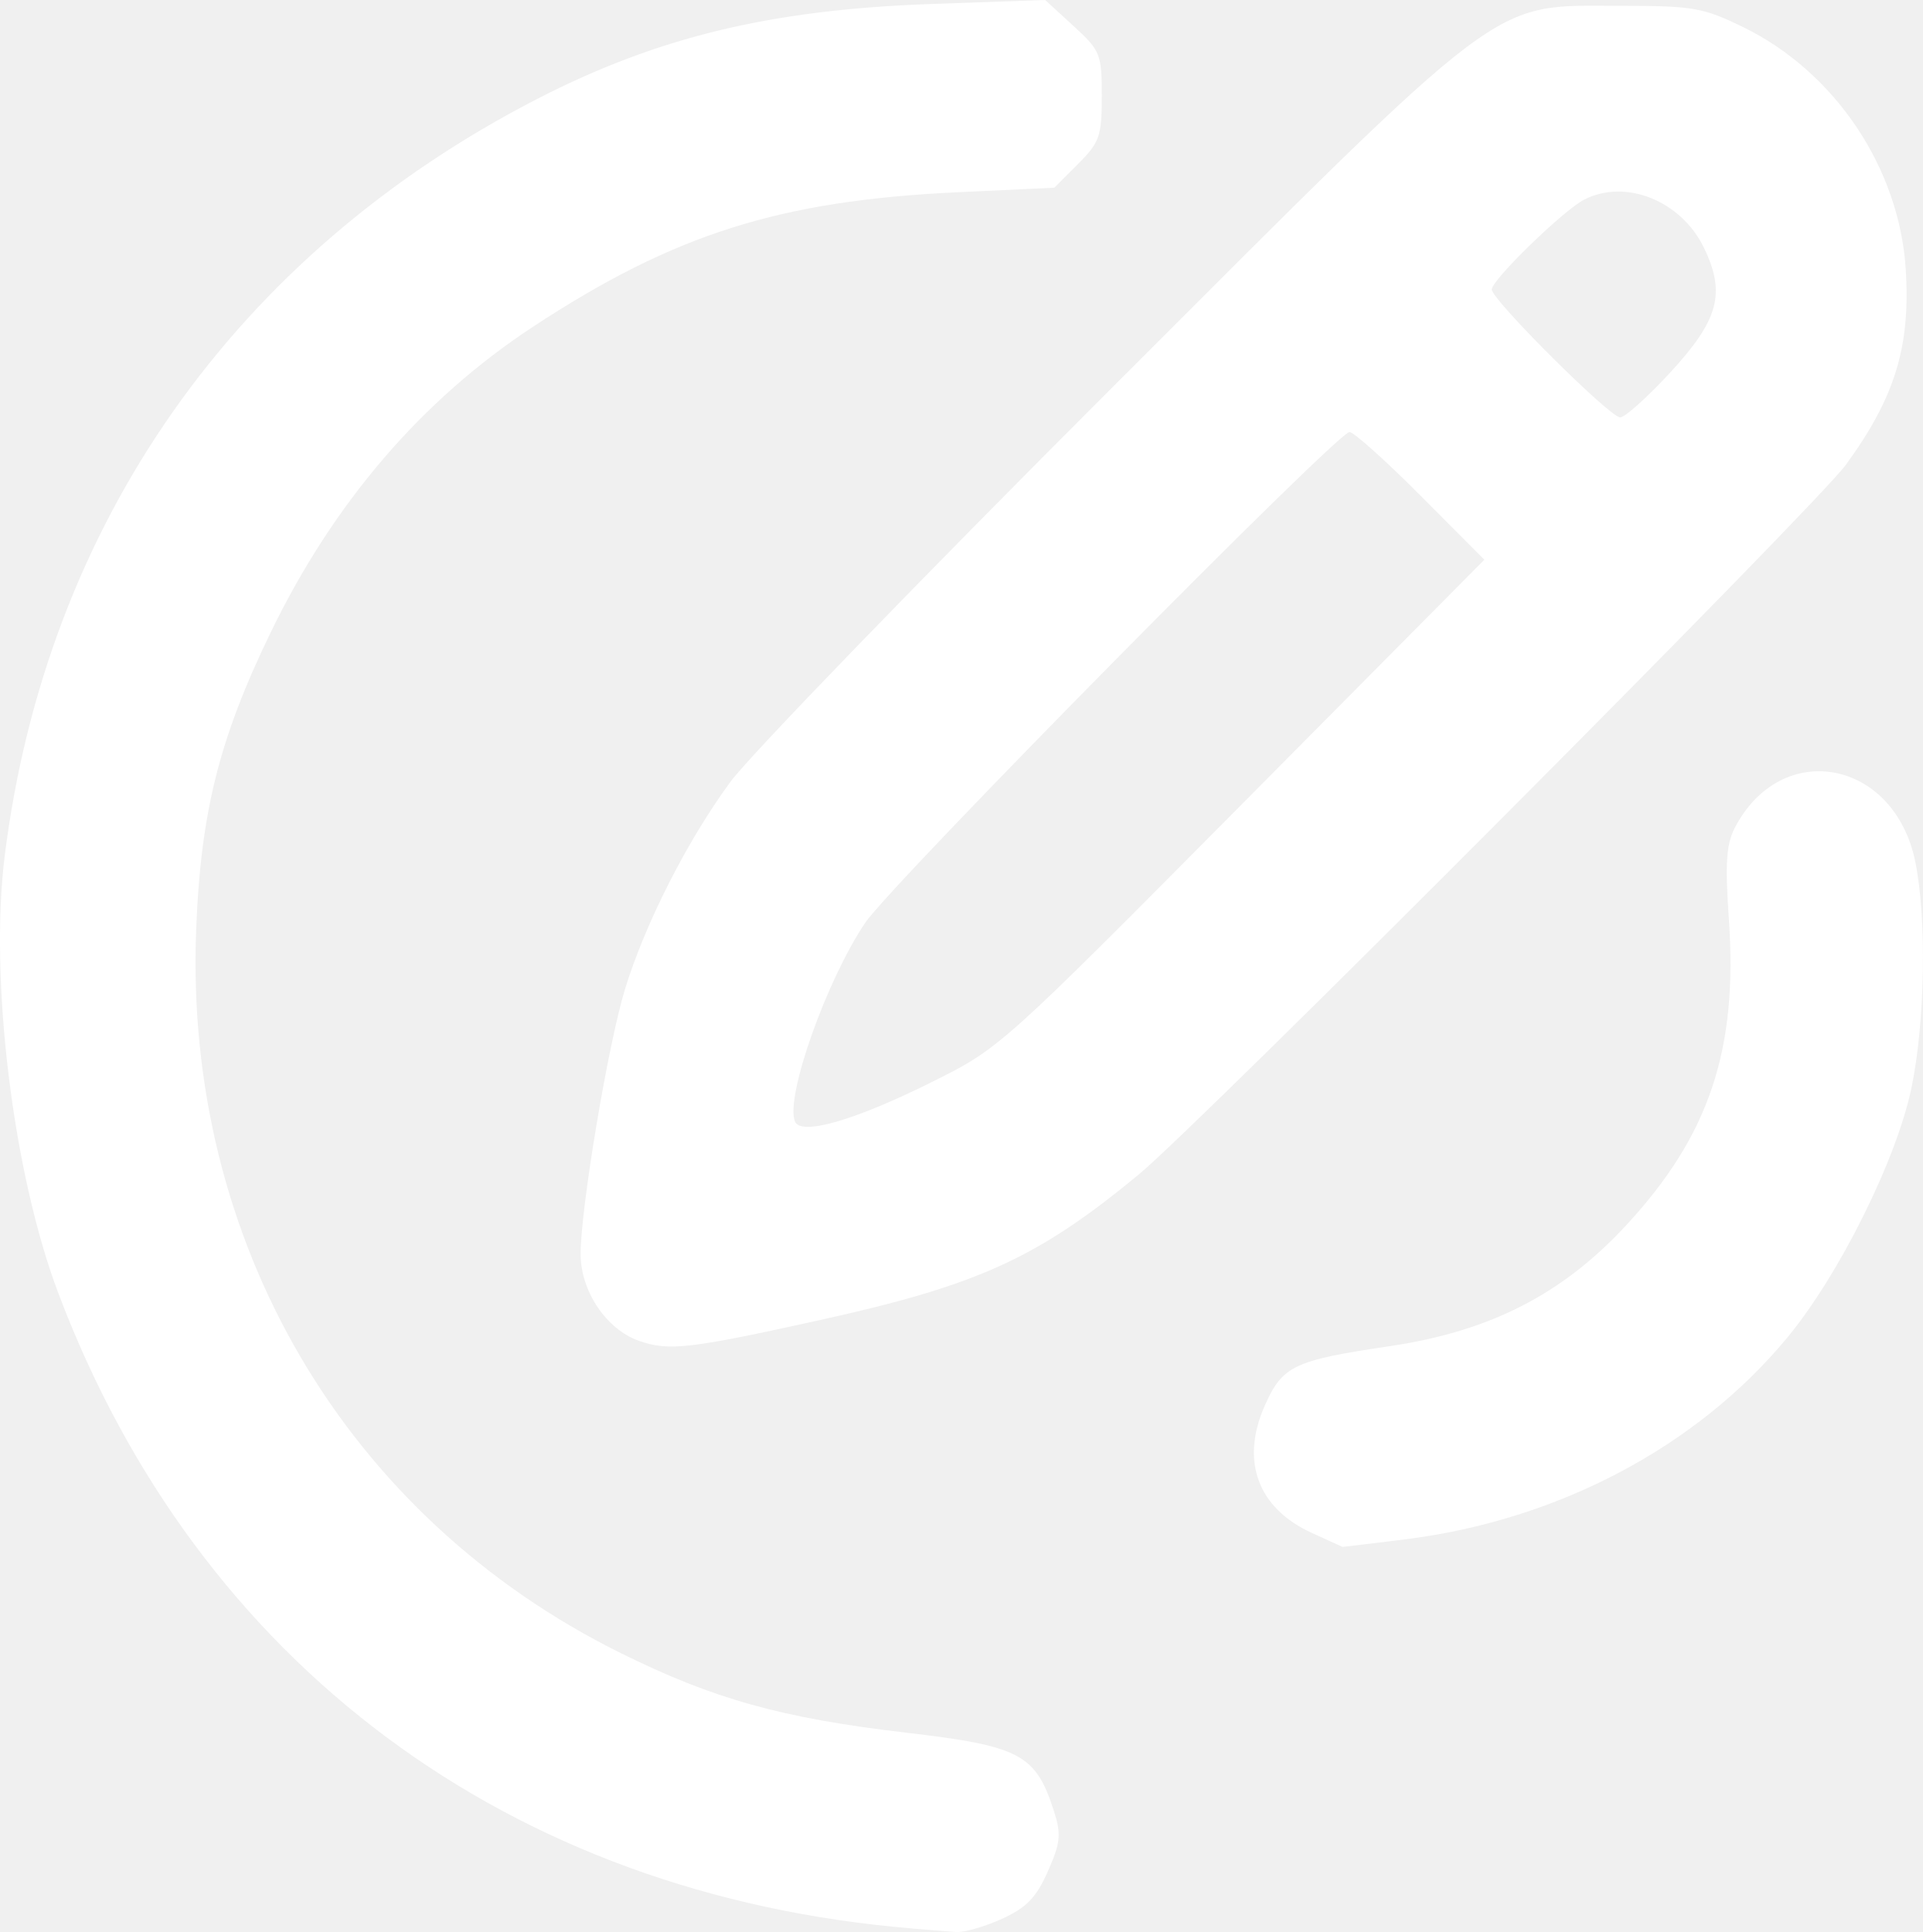
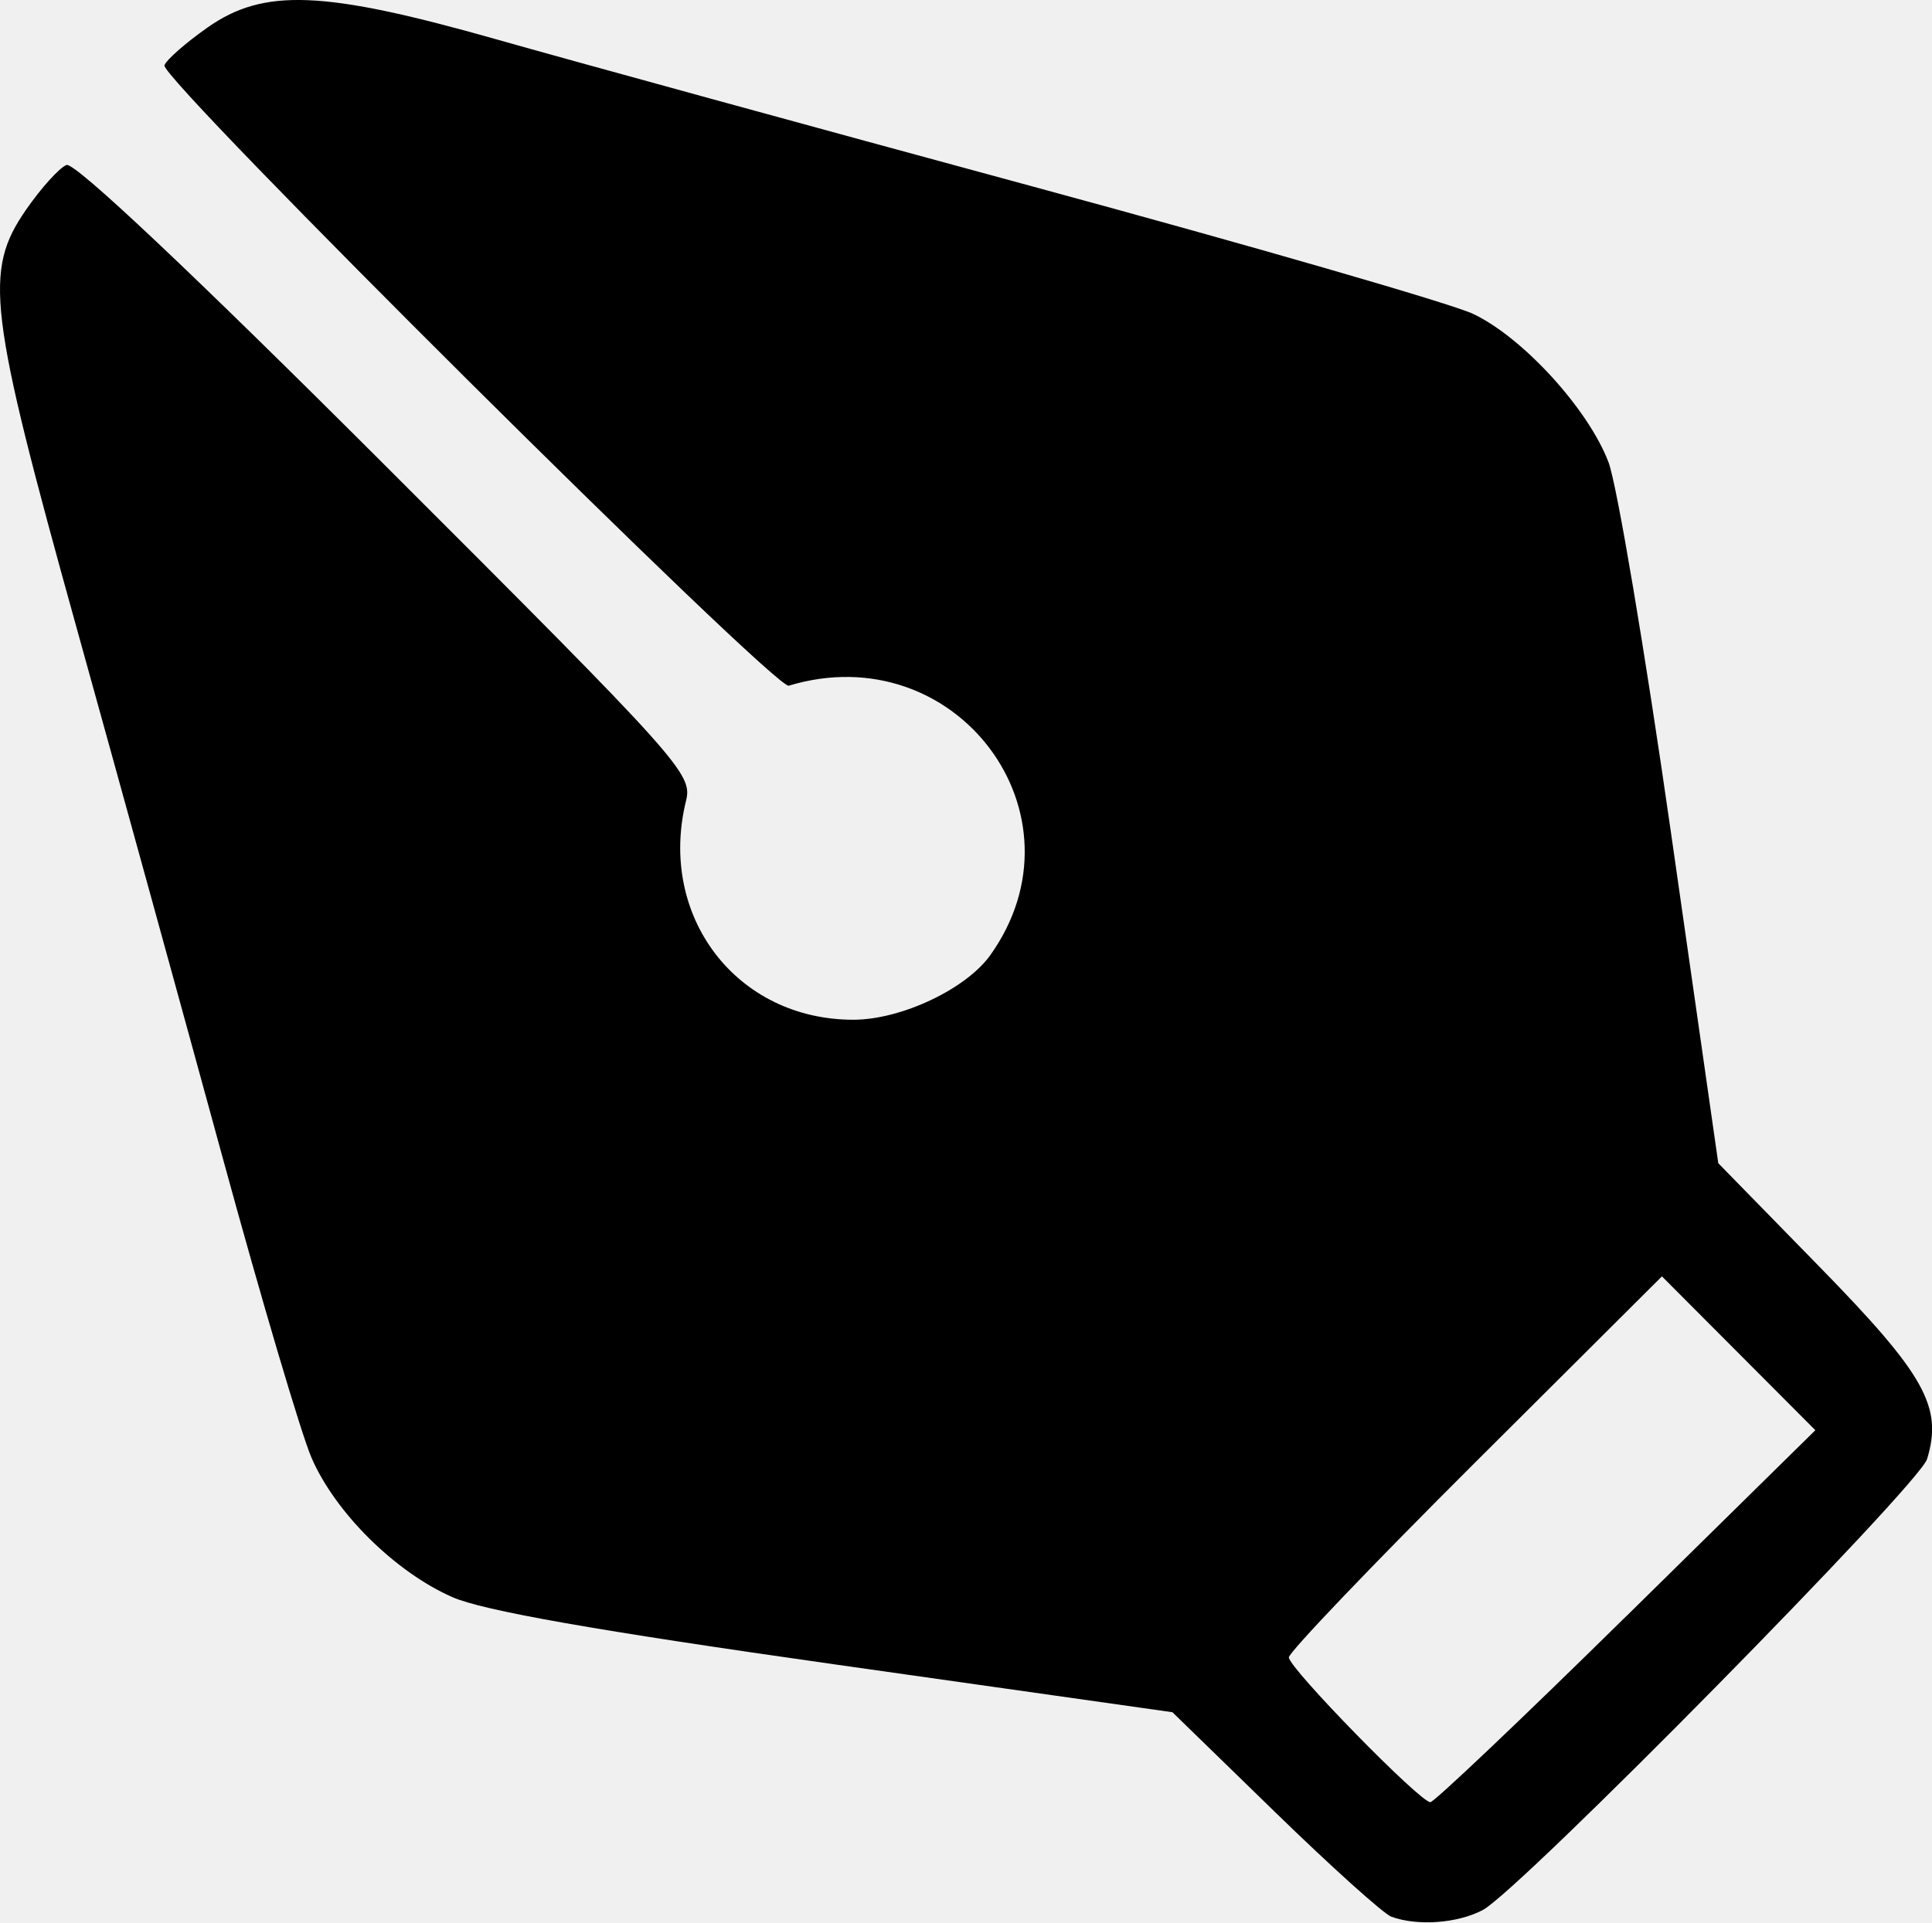
- <svg xmlns="http://www.w3.org/2000/svg" width="69.8mm" height="70.139mm" viewBox="0 0 69.8 70.139" version="1.1" id="svg1" xml:space="preserve">
+ <svg xmlns="http://www.w3.org/2000/svg" width="54.861mm" height="54.6mm" viewBox="0 0 54.861 54.6" version="1.1" id="svg1" xml:space="preserve">
  <defs id="defs1" />
-   <g id="layer1" transform="translate(-66.0341,-114.8251)">
-     <path style="fill:#ffffff" d="m 99.149,184.836 c -14.637,-1.211 -25.915,-9.605 -31.001,-23.073 -1.644,-4.353 -2.505,-11.39 -1.942,-15.874 1.514,-12.064 8.381,-21.831 19.308,-27.462 4.381,-2.257 8.506,-3.253 14.327,-3.457 l 4.131,-0.145 1.028,0.942 c 0.977,0.896 1.028,1.021 1.028,2.545 0,1.456 -0.079,1.682 -0.862,2.465 l -0.862,0.862 -3.504,0.165 c -6.469,0.304 -10.298,1.518 -15.425,4.888 -4.029,2.649 -7.233,6.383 -9.516,11.093 -1.867,3.851 -2.538,6.526 -2.704,10.782 -0.442,11.328 5.418,21.318 15.409,26.271 3.371,1.671 5.848,2.362 10.369,2.891 4.132,0.484 4.696,0.782 5.357,2.843 0.272,0.848 0.242,1.146 -0.22,2.191 -0.421,0.952 -0.776,1.318 -1.671,1.725 -0.625,0.284 -1.374,0.498 -1.665,0.477 -0.291,-0.021 -1.005,-0.078 -1.588,-0.126 z m 14.507,-14.359 c -1.964,-0.892 -2.602,-2.61 -1.715,-4.615 0.643,-1.455 1.048,-1.648 4.539,-2.166 3.641,-0.54 6.258,-1.878 8.579,-4.385 3.016,-3.258 4.062,-6.374 3.731,-11.117 -0.14,-2.002 -0.094,-2.718 0.211,-3.308 1.685,-3.258 5.779,-2.504 6.552,1.206 0.424,2.038 0.362,5.847 -0.136,8.229 -0.544,2.608 -2.627,6.795 -4.515,9.074 -3.288,3.97 -8.333,6.628 -13.886,7.317 -1.233,0.153 -2.245,0.275 -2.249,0.272 -0.004,-0.003 -0.504,-0.231 -1.111,-0.507 z M 89.236,163.506 c -1.193,-0.419 -2.126,-1.804 -2.126,-3.157 0,-1.667 1.003,-7.645 1.615,-9.628 0.74,-2.398 2.258,-5.381 3.823,-7.513 0.694,-0.946 6.869,-7.326 13.721,-14.178 14.59,-14.589 13.803,-13.995 18.544,-13.994 2.679,7.4e-4 3.037,0.062 4.498,0.775 3.323,1.621 5.662,5.101 5.898,8.779 0.18,2.807 -0.386,4.66 -2.172,7.108 -1.09,1.495 -23.446,23.934 -25.686,25.781 -3.657,3.017 -5.811,4 -11.543,5.267 -4.742,1.048 -5.498,1.136 -6.571,0.759 z m 10.574,-9.375 c 2.513,-1.246 2.514,-1.247 11.309,-10.116 l 8.795,-8.87 -2.308,-2.318 c -1.269,-1.275 -2.433,-2.318 -2.587,-2.318 -0.443,0 -16.62,16.395 -17.577,17.814 -1.407,2.086 -2.903,6.306 -2.556,7.21 0.205,0.533 2.124,-0.012 4.924,-1.4 z m 26.815,-25.743 c 1.799,-1.944 2.064,-2.905 1.259,-4.57 -0.825,-1.705 -2.84,-2.515 -4.345,-1.747 -0.752,0.384 -3.356,2.915 -3.356,3.262 0,0.375 4.285,4.645 4.662,4.645 0.169,0 0.971,-0.716 1.78,-1.59 z" id="path1" />
+   <g id="layer1" transform="translate(-61.75974,-102.909)">
+     <path style="fill:#000000" d="m 101.269,157.351 c -0.218,-0.08 -1.707,-1.419 -3.307,-2.977 l -2.91,-2.832 -9.604,-1.361 c -6.761,-0.958 -9.972,-1.524 -10.848,-1.91 -1.623,-0.716 -3.327,-2.405 -3.997,-3.963 -0.294,-0.683 -1.425,-4.505 -2.514,-8.493 -1.089,-3.988 -2.956,-10.763 -4.149,-15.055 -2.517,-9.051 -2.649,-10.15 -1.437,-11.899 0.429,-0.619 0.945,-1.189 1.146,-1.266 0.23,-0.088 3.605,3.096 9.076,8.563 8.4,8.394 8.703,8.732 8.515,9.497 -0.807,3.282 1.435,6.218 4.75,6.218 1.359,0 3.204,-0.871 3.892,-1.837 2.843,-3.993 -0.97,-9.088 -5.725,-7.651 -0.39,0.118 -17.854,-17.24 -17.728,-17.62 0.05,-0.152 0.598,-0.634 1.218,-1.071 1.603,-1.13 3.3,-1.06 8.225,0.337 2.11,0.599 8.954,2.477 15.209,4.174 6.255,1.697 11.882,3.325 12.504,3.617 1.414,0.665 3.284,2.714 3.852,4.222 0.237,0.629 1.035,5.365 1.773,10.524 l 1.342,9.38 2.881,2.949 c 2.987,3.057 3.498,3.97 3.048,5.454 -0.221,0.731 -11.577,12.261 -12.616,12.809 -0.716,0.378 -1.85,0.461 -2.593,0.191 z m 6.671,-8.536 5.368,-5.283 -2.178,-2.185 -2.178,-2.185 -5.297,5.279 c -2.913,2.903 -5.297,5.398 -5.297,5.543 0,0.303 3.723,4.113 4.018,4.113 0.107,0 2.611,-2.377 5.563,-5.283 z" id="path7" />
  </g>
</svg>
